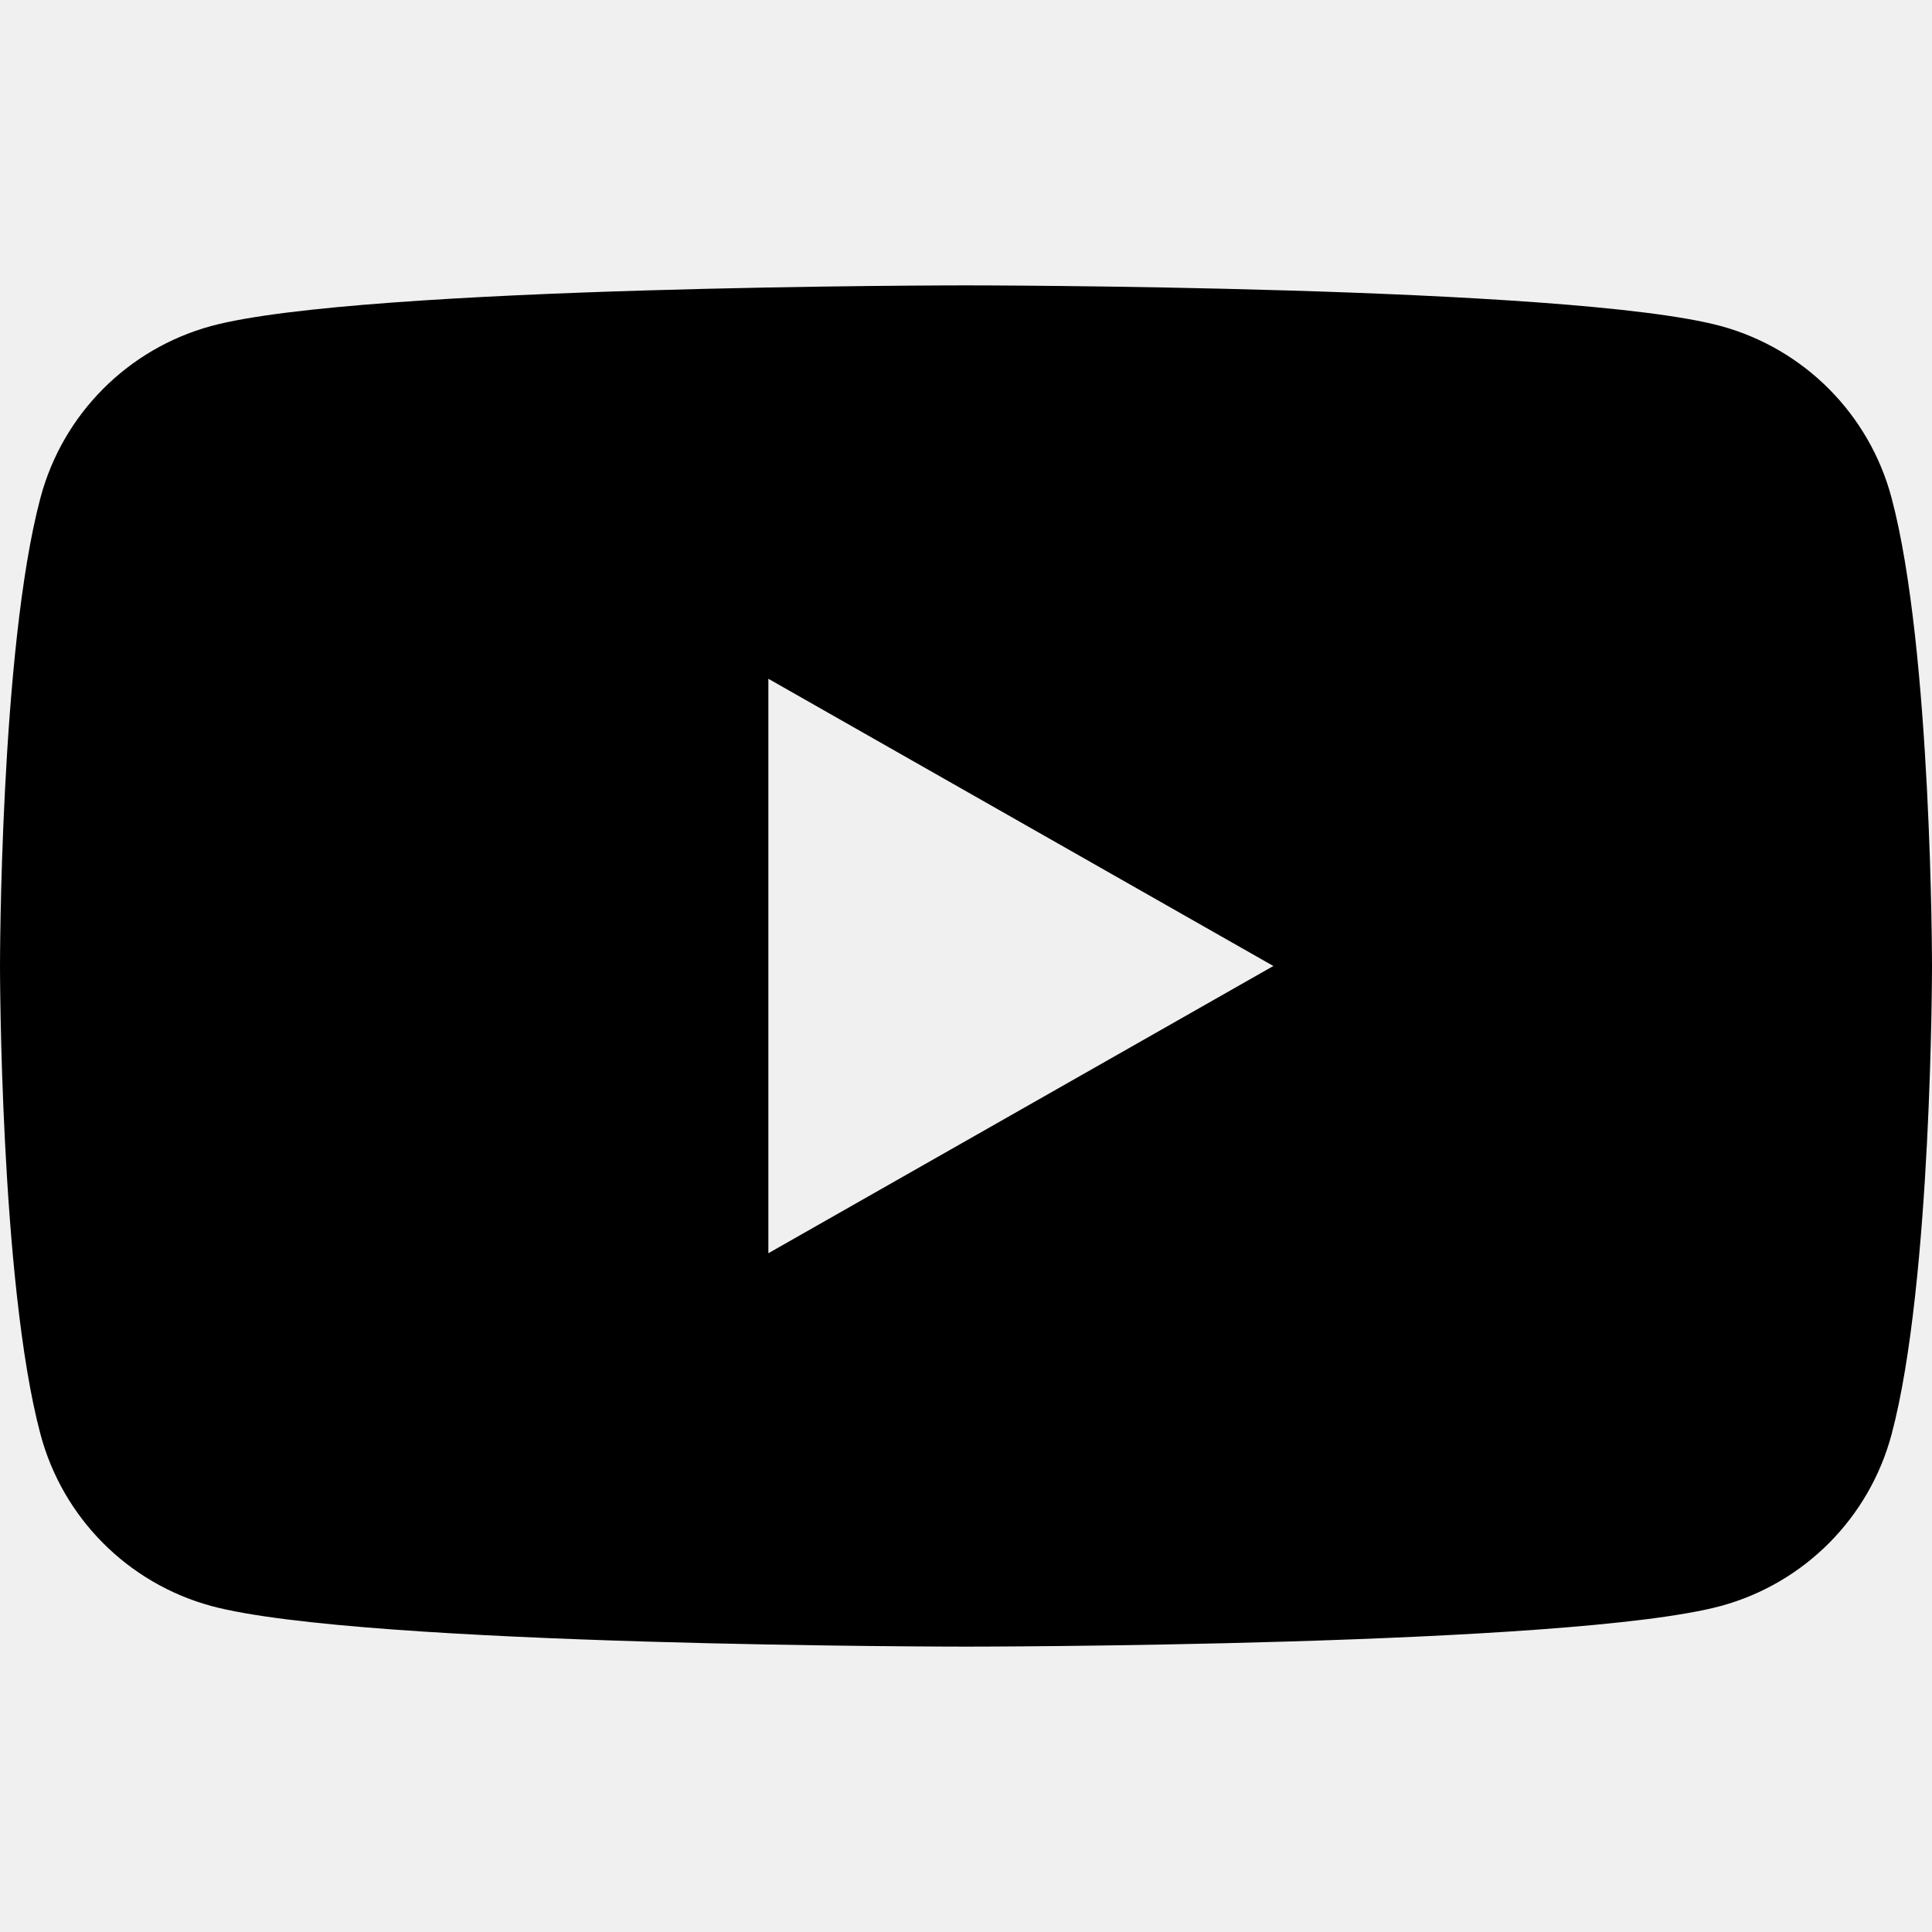
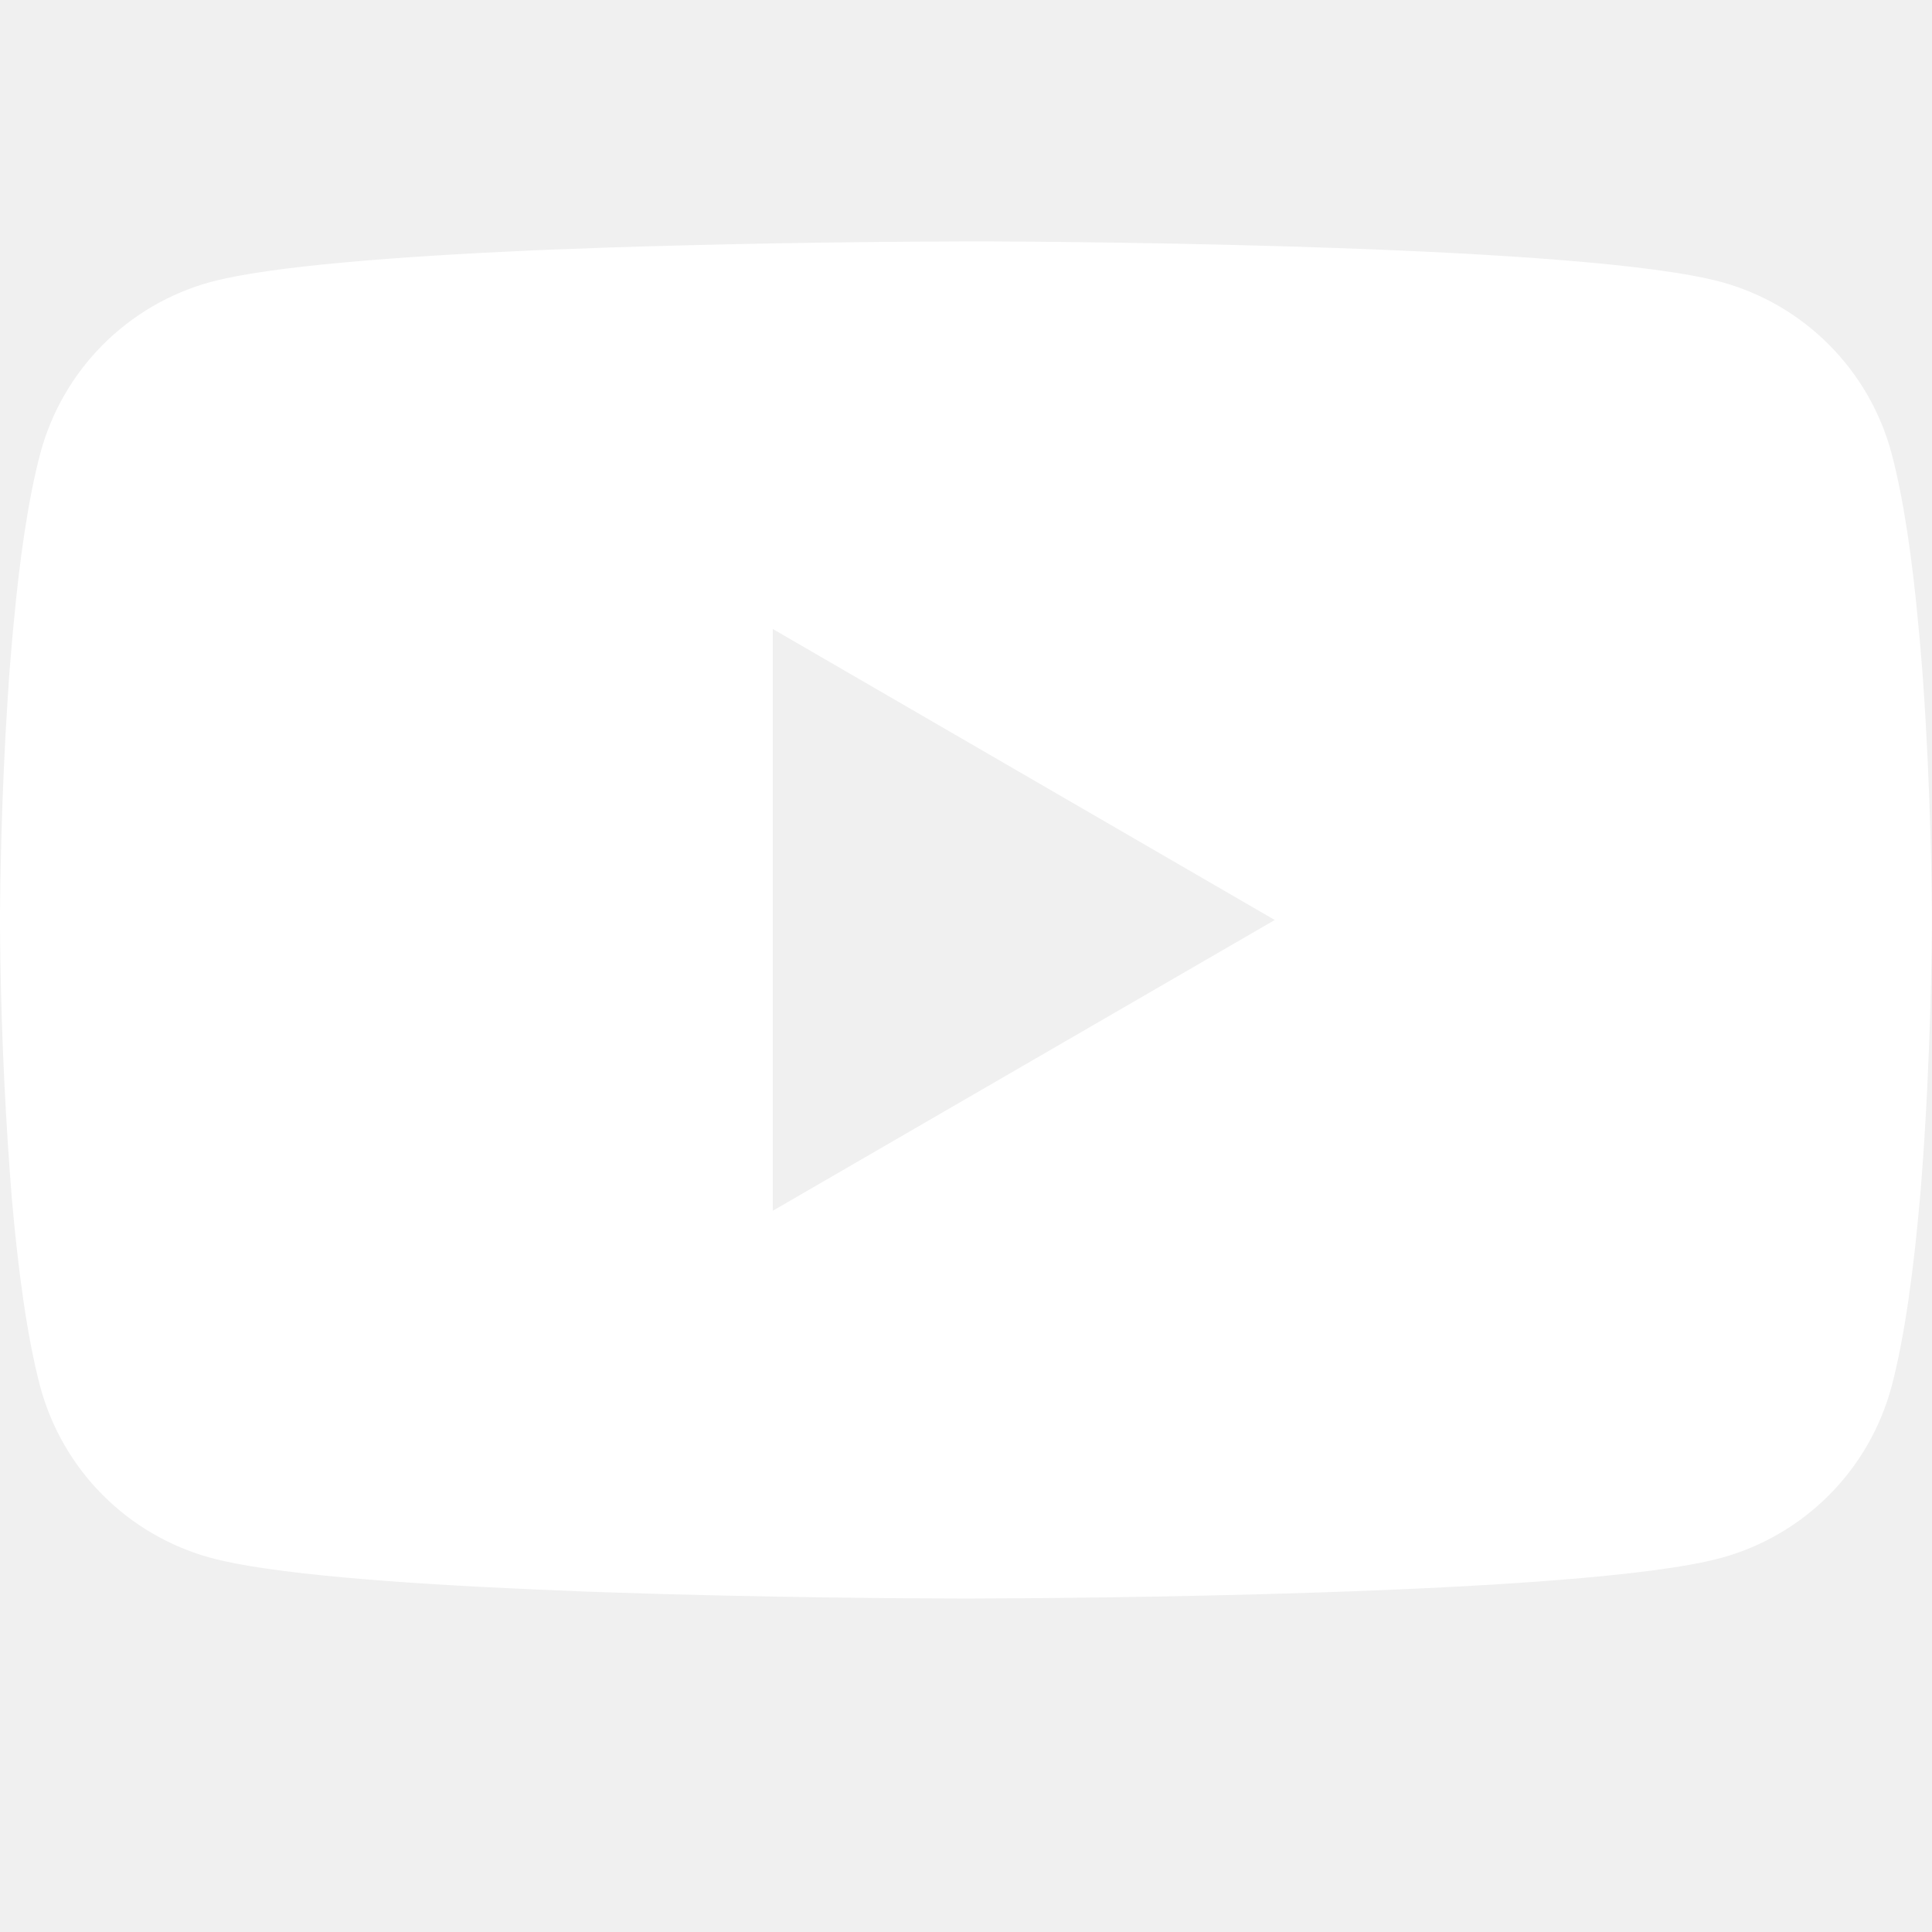
- <svg xmlns="http://www.w3.org/2000/svg" role="img" viewBox="0 0 24 24">
-   <path d="M23.498 6.186a3.016 3.016 0 0 0-2.122-2.136C19.505 3.545 12 3.545 12 3.545s-7.505 0-9.377.505A3.017 3.017 0 0 0 .502 6.186C0 8.07 0 12 0 12s0 3.93.502 5.814a3.016 3.016 0 0 0 2.122 2.136c1.871.505 9.376.505 9.376.505s7.505 0 9.377-.505a3.015 3.015 0 0 0 2.122-2.136C24 15.93 24 12 24 12s0-3.93-.502-5.814zM9.545 15.568V8.432L15.818 12l-6.273 3.568z" />
+ <svg xmlns="http://www.w3.org/2000/svg" width="16" height="16" fill="#fff" class="bi bi-youtube" viewBox="0 0 16 16">
+   <path d="M8.051 1.999h.089c.822.003 4.987.033 6.11.335a2.01 2.01 0 0 1 1.415 1.42c.101.38.172.883.22 1.402l.01.104.022.26.008.104c.065.914.073 1.77.074 1.957v.075c-.001.194-.01 1.108-.082 2.06l-.008.105-.009.104c-.05.572-.124 1.14-.235 1.558a2.01 2.01 0 0 1-1.415 1.42c-1.16.312-5.569.334-6.18.335h-.142c-.309 0-1.587-.006-2.927-.052l-.17-.006-.087-.004-.171-.007-.171-.007c-1.11-.049-2.167-.128-2.654-.26a2.01 2.01 0 0 1-1.415-1.419c-.111-.417-.185-.986-.235-1.558L.09 9.82l-.008-.104A31 31 0 0 1 0 7.68v-.123c.002-.215.01-.958.064-1.778l.007-.103.003-.052.008-.104.022-.26.01-.104c.048-.519.119-1.023.22-1.402a2.01 2.01 0 0 1 1.415-1.42c.487-.13 1.544-.21 2.654-.26l.17-.007.172-.006.086-.003.171-.007A100 100 0 0 1 7.858 2zM6.4 5.209v4.818l4.157-2.408z" />
</svg>
